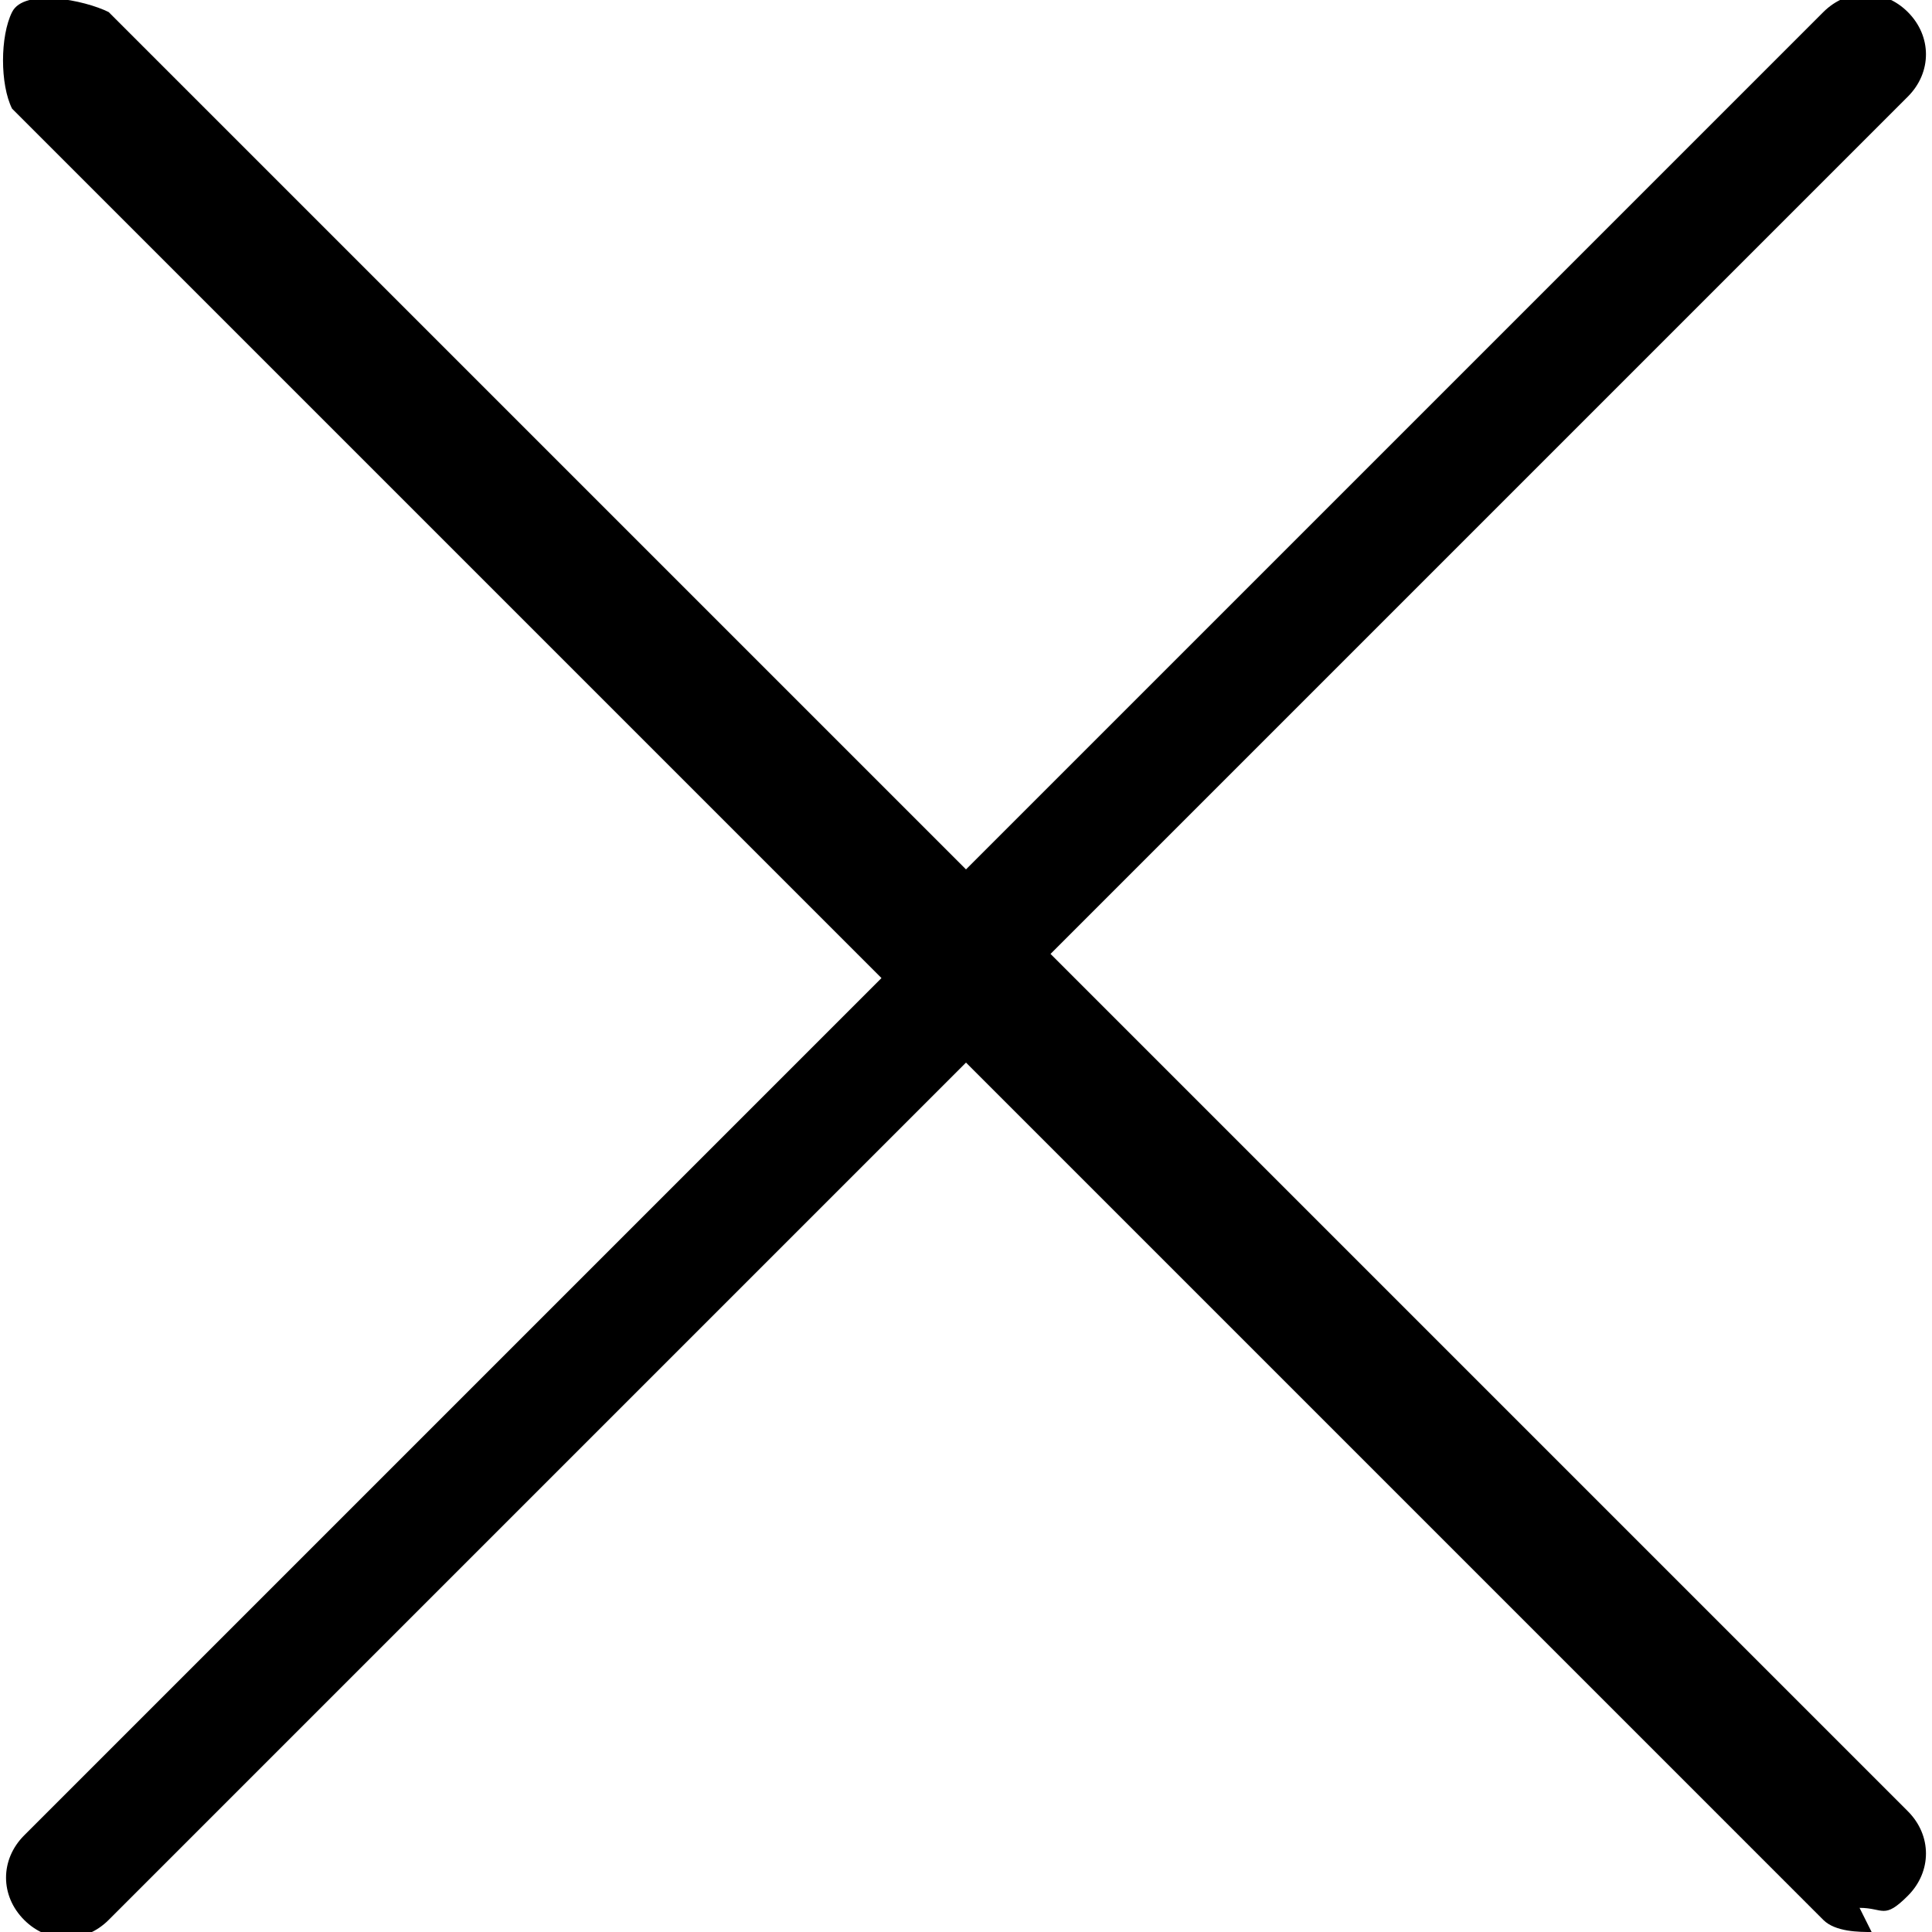
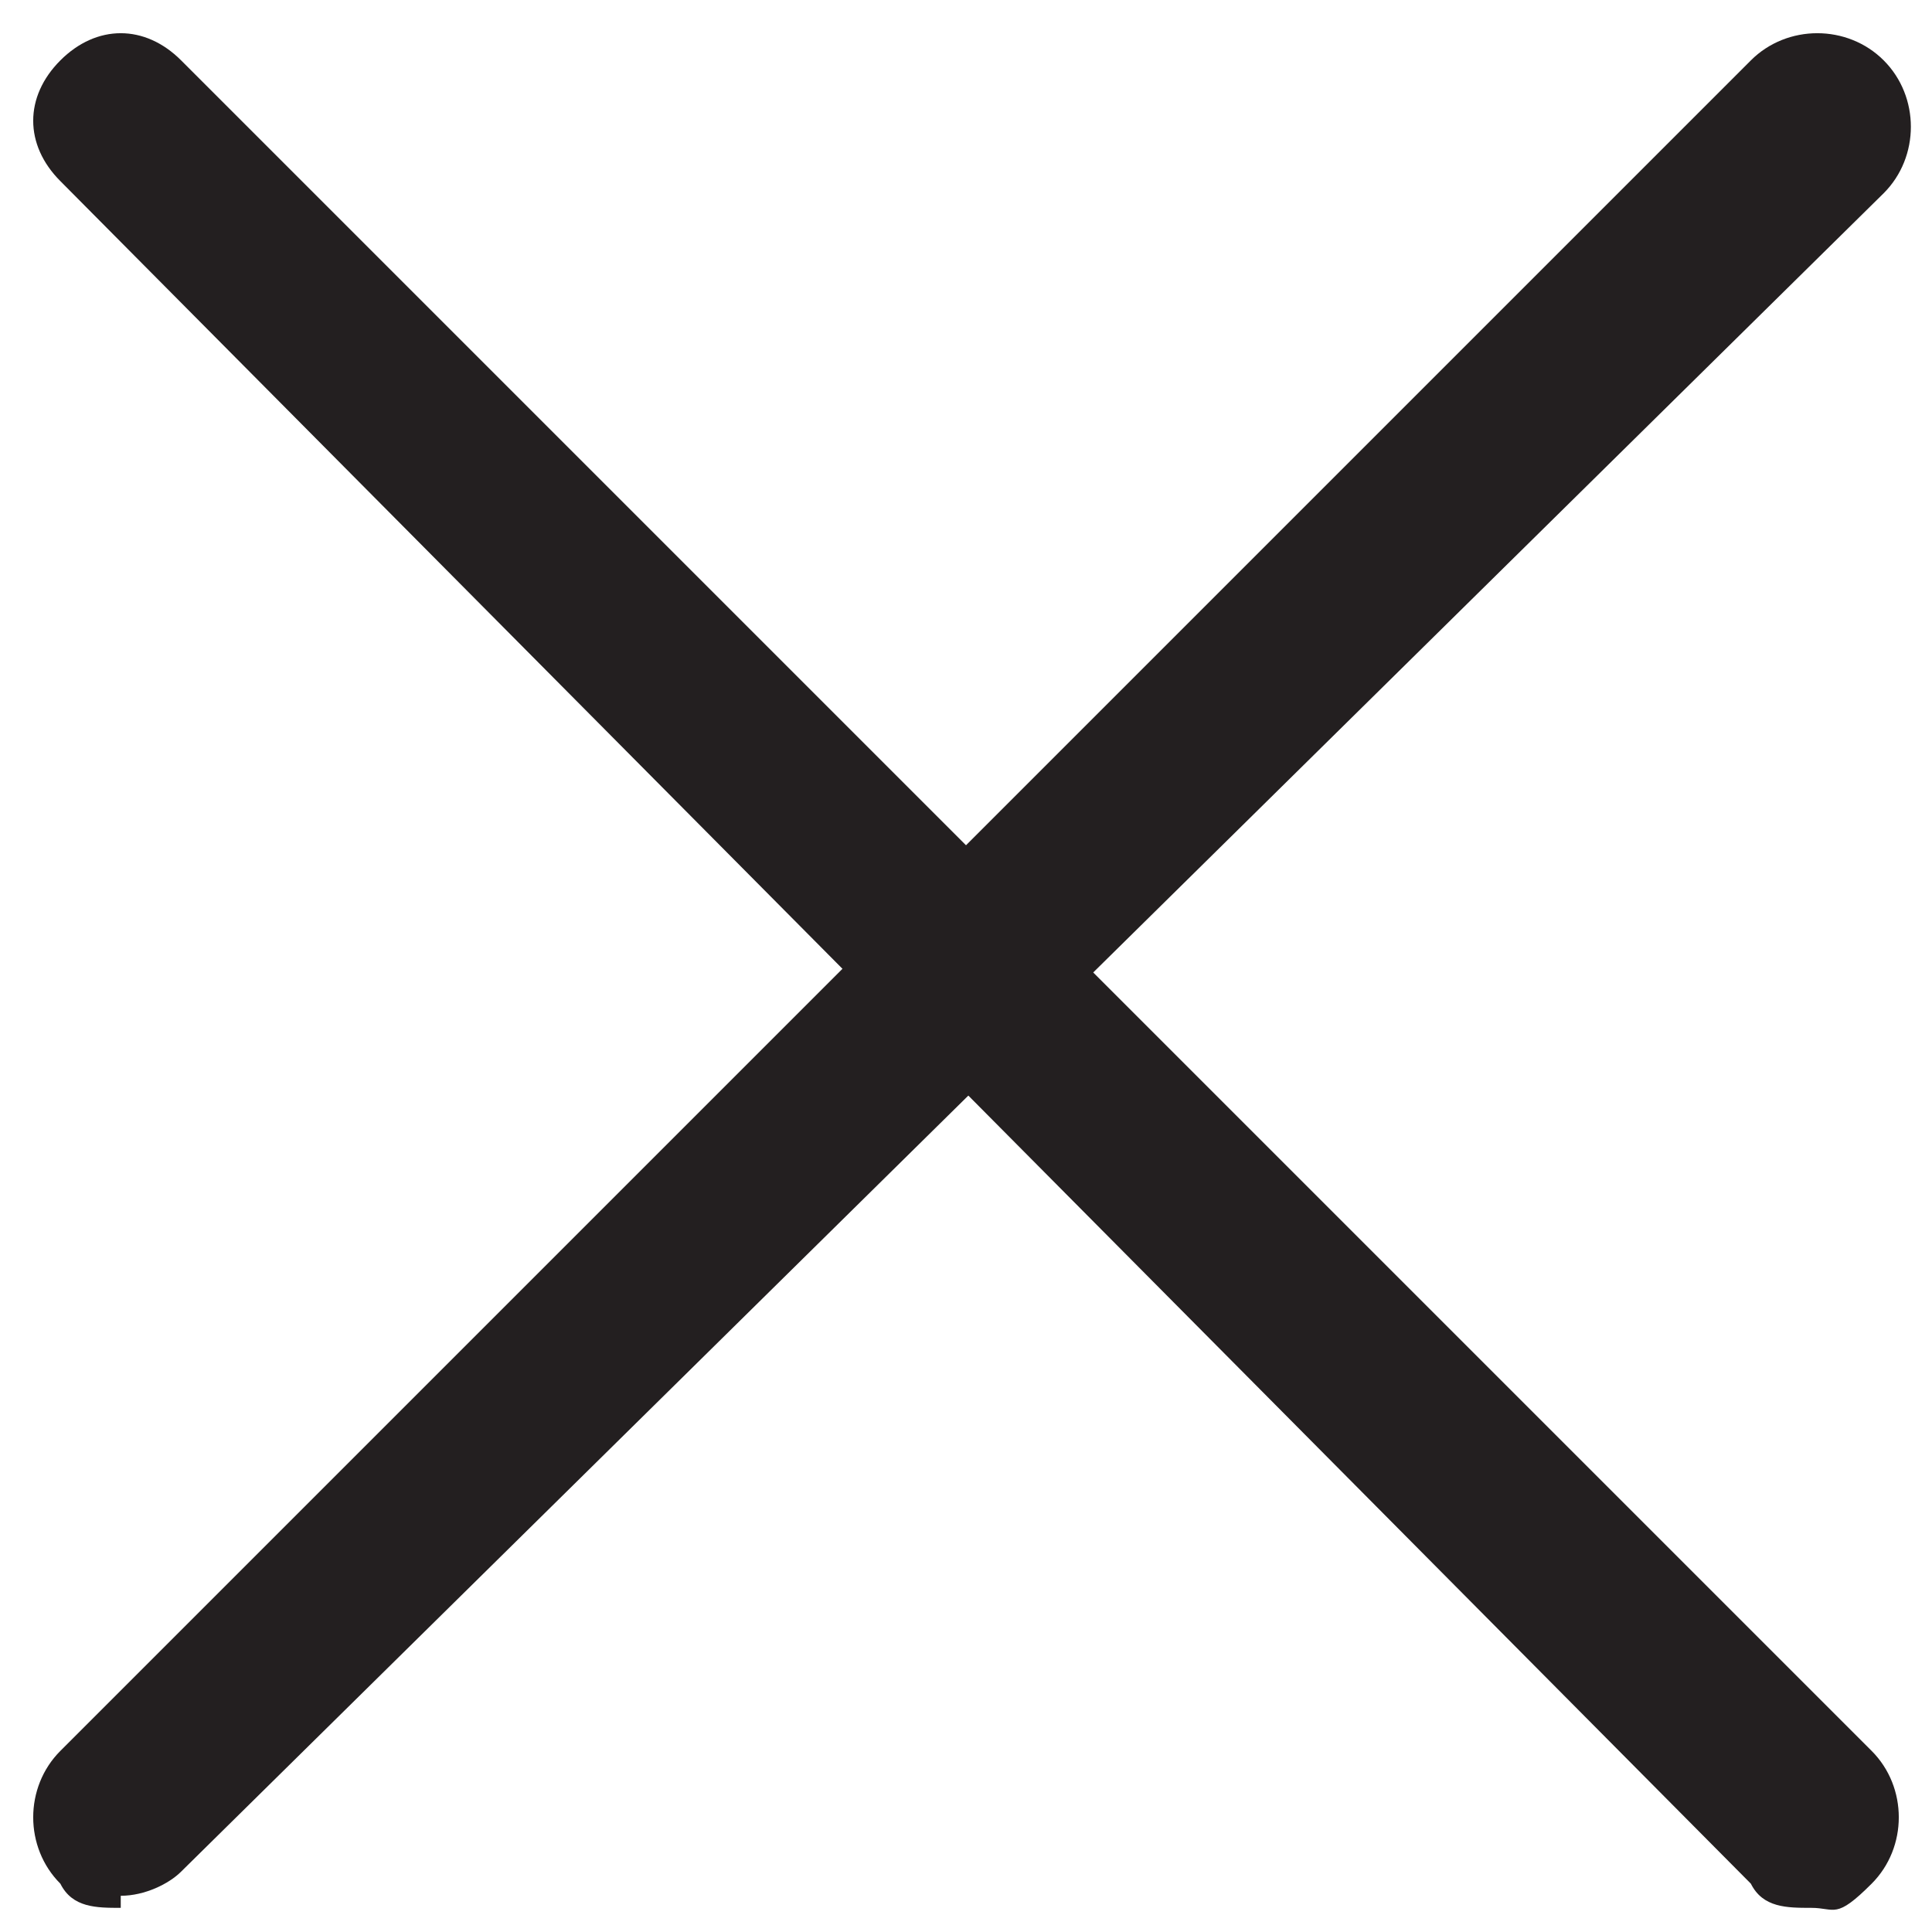
- <svg xmlns="http://www.w3.org/2000/svg" viewBox="0 0 16 16">
-   <path d="M15.5,16c-.1,0-.3,0-.4-.1l-7.1-7.1L.9,15.9c-.2.2-.5.2-.7,0s-.2-.5,0-.7l7.1-7.1L.1.9C0,.7,0,.3.1.1S.7,0,.9.1l7.1,7.1L15.1.1c.2-.2.5-.2.7,0s.2.5,0,.7l-7.1,7.1,7.1,7.1c.2.2.2.5,0,.7s-.2.1-.4.1Z" />
+ <svg xmlns="http://www.w3.org/2000/svg" id="Layer_1" version="1.1" viewBox="0 0 16 16">
+   <defs>
+     <style>
+       .st0 {
+         fill: #231f20;
+       }
+     </style>
+   </defs>
+   <path class="st0" d="M15,15.8c-.2,0-.4,0-.5-.2L.5,1.5C.2,1.2.2.8.5.5S1.2.2,1.5.5l14,14c.3.3.3.8,0,1.1s-.3.2-.5.2Z" />
+   <path class="st0" d="M1,15.8c-.2,0-.4,0-.5-.2-.3-.3-.3-.8,0-1.1L14.5.5c.3-.3.8-.3,1.1,0s.3.8,0,1.1L1.5,15.5c-.1.1-.3.2-.5.2Z" />
</svg>
